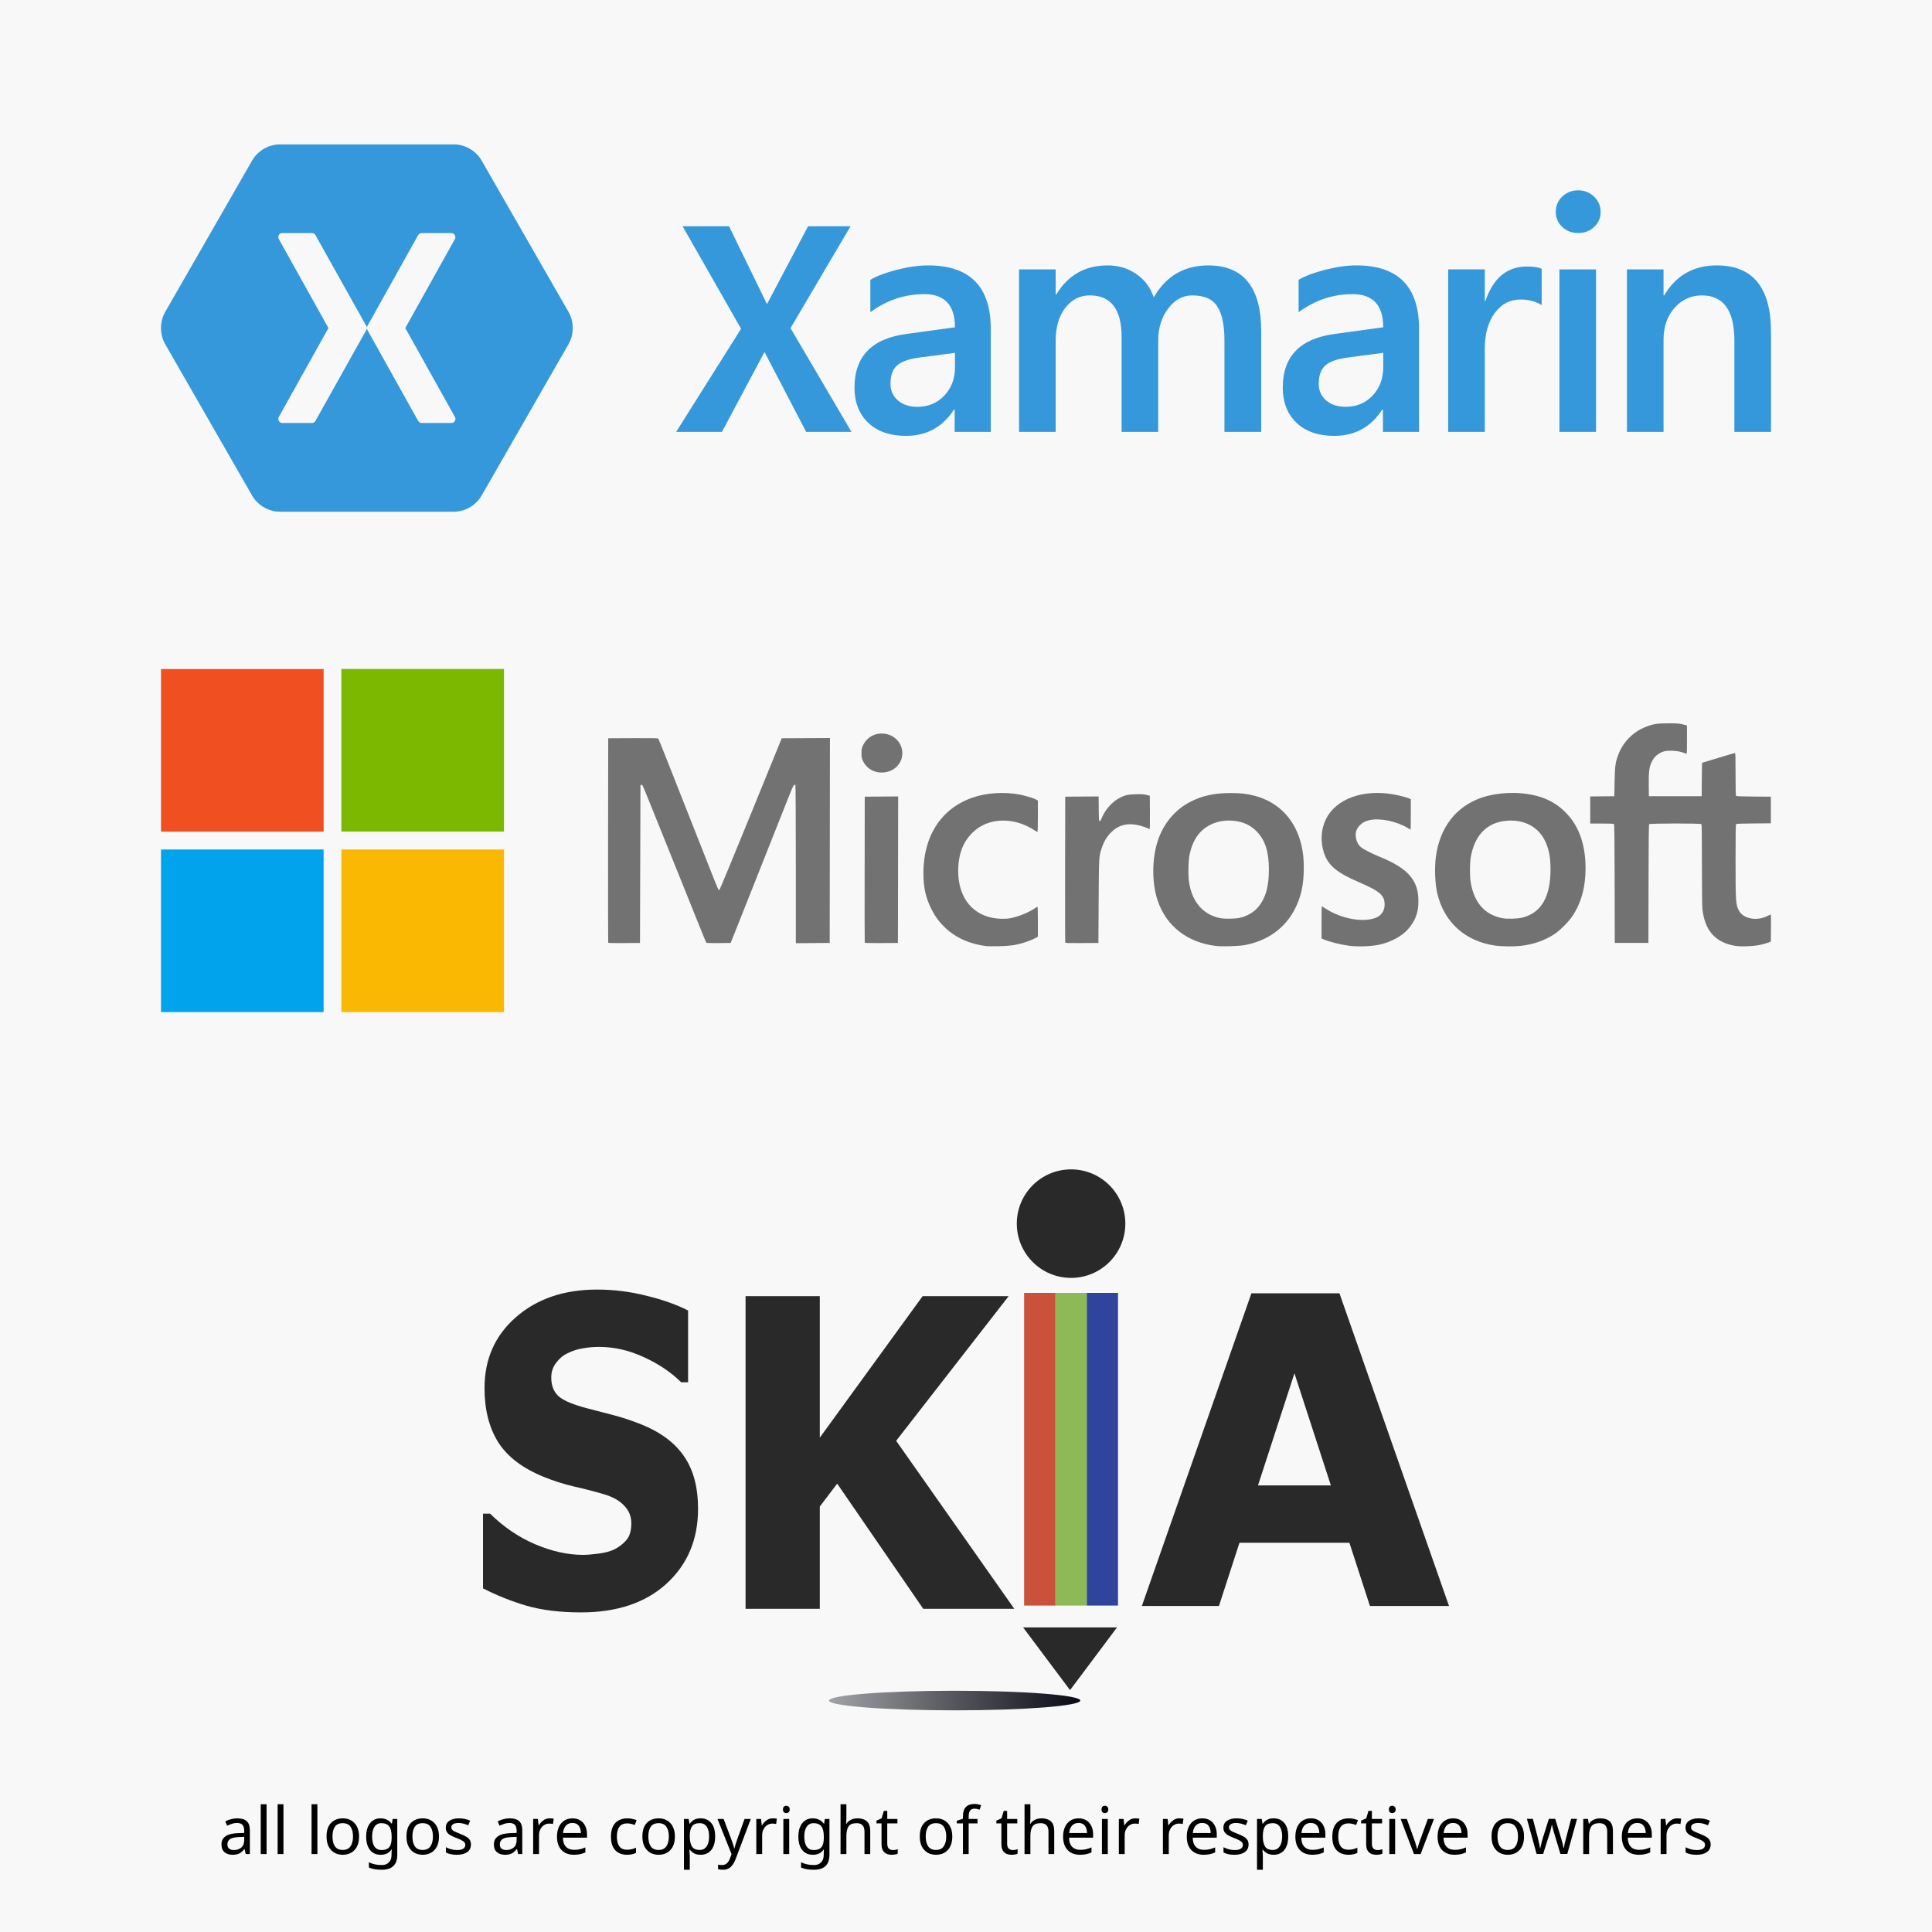
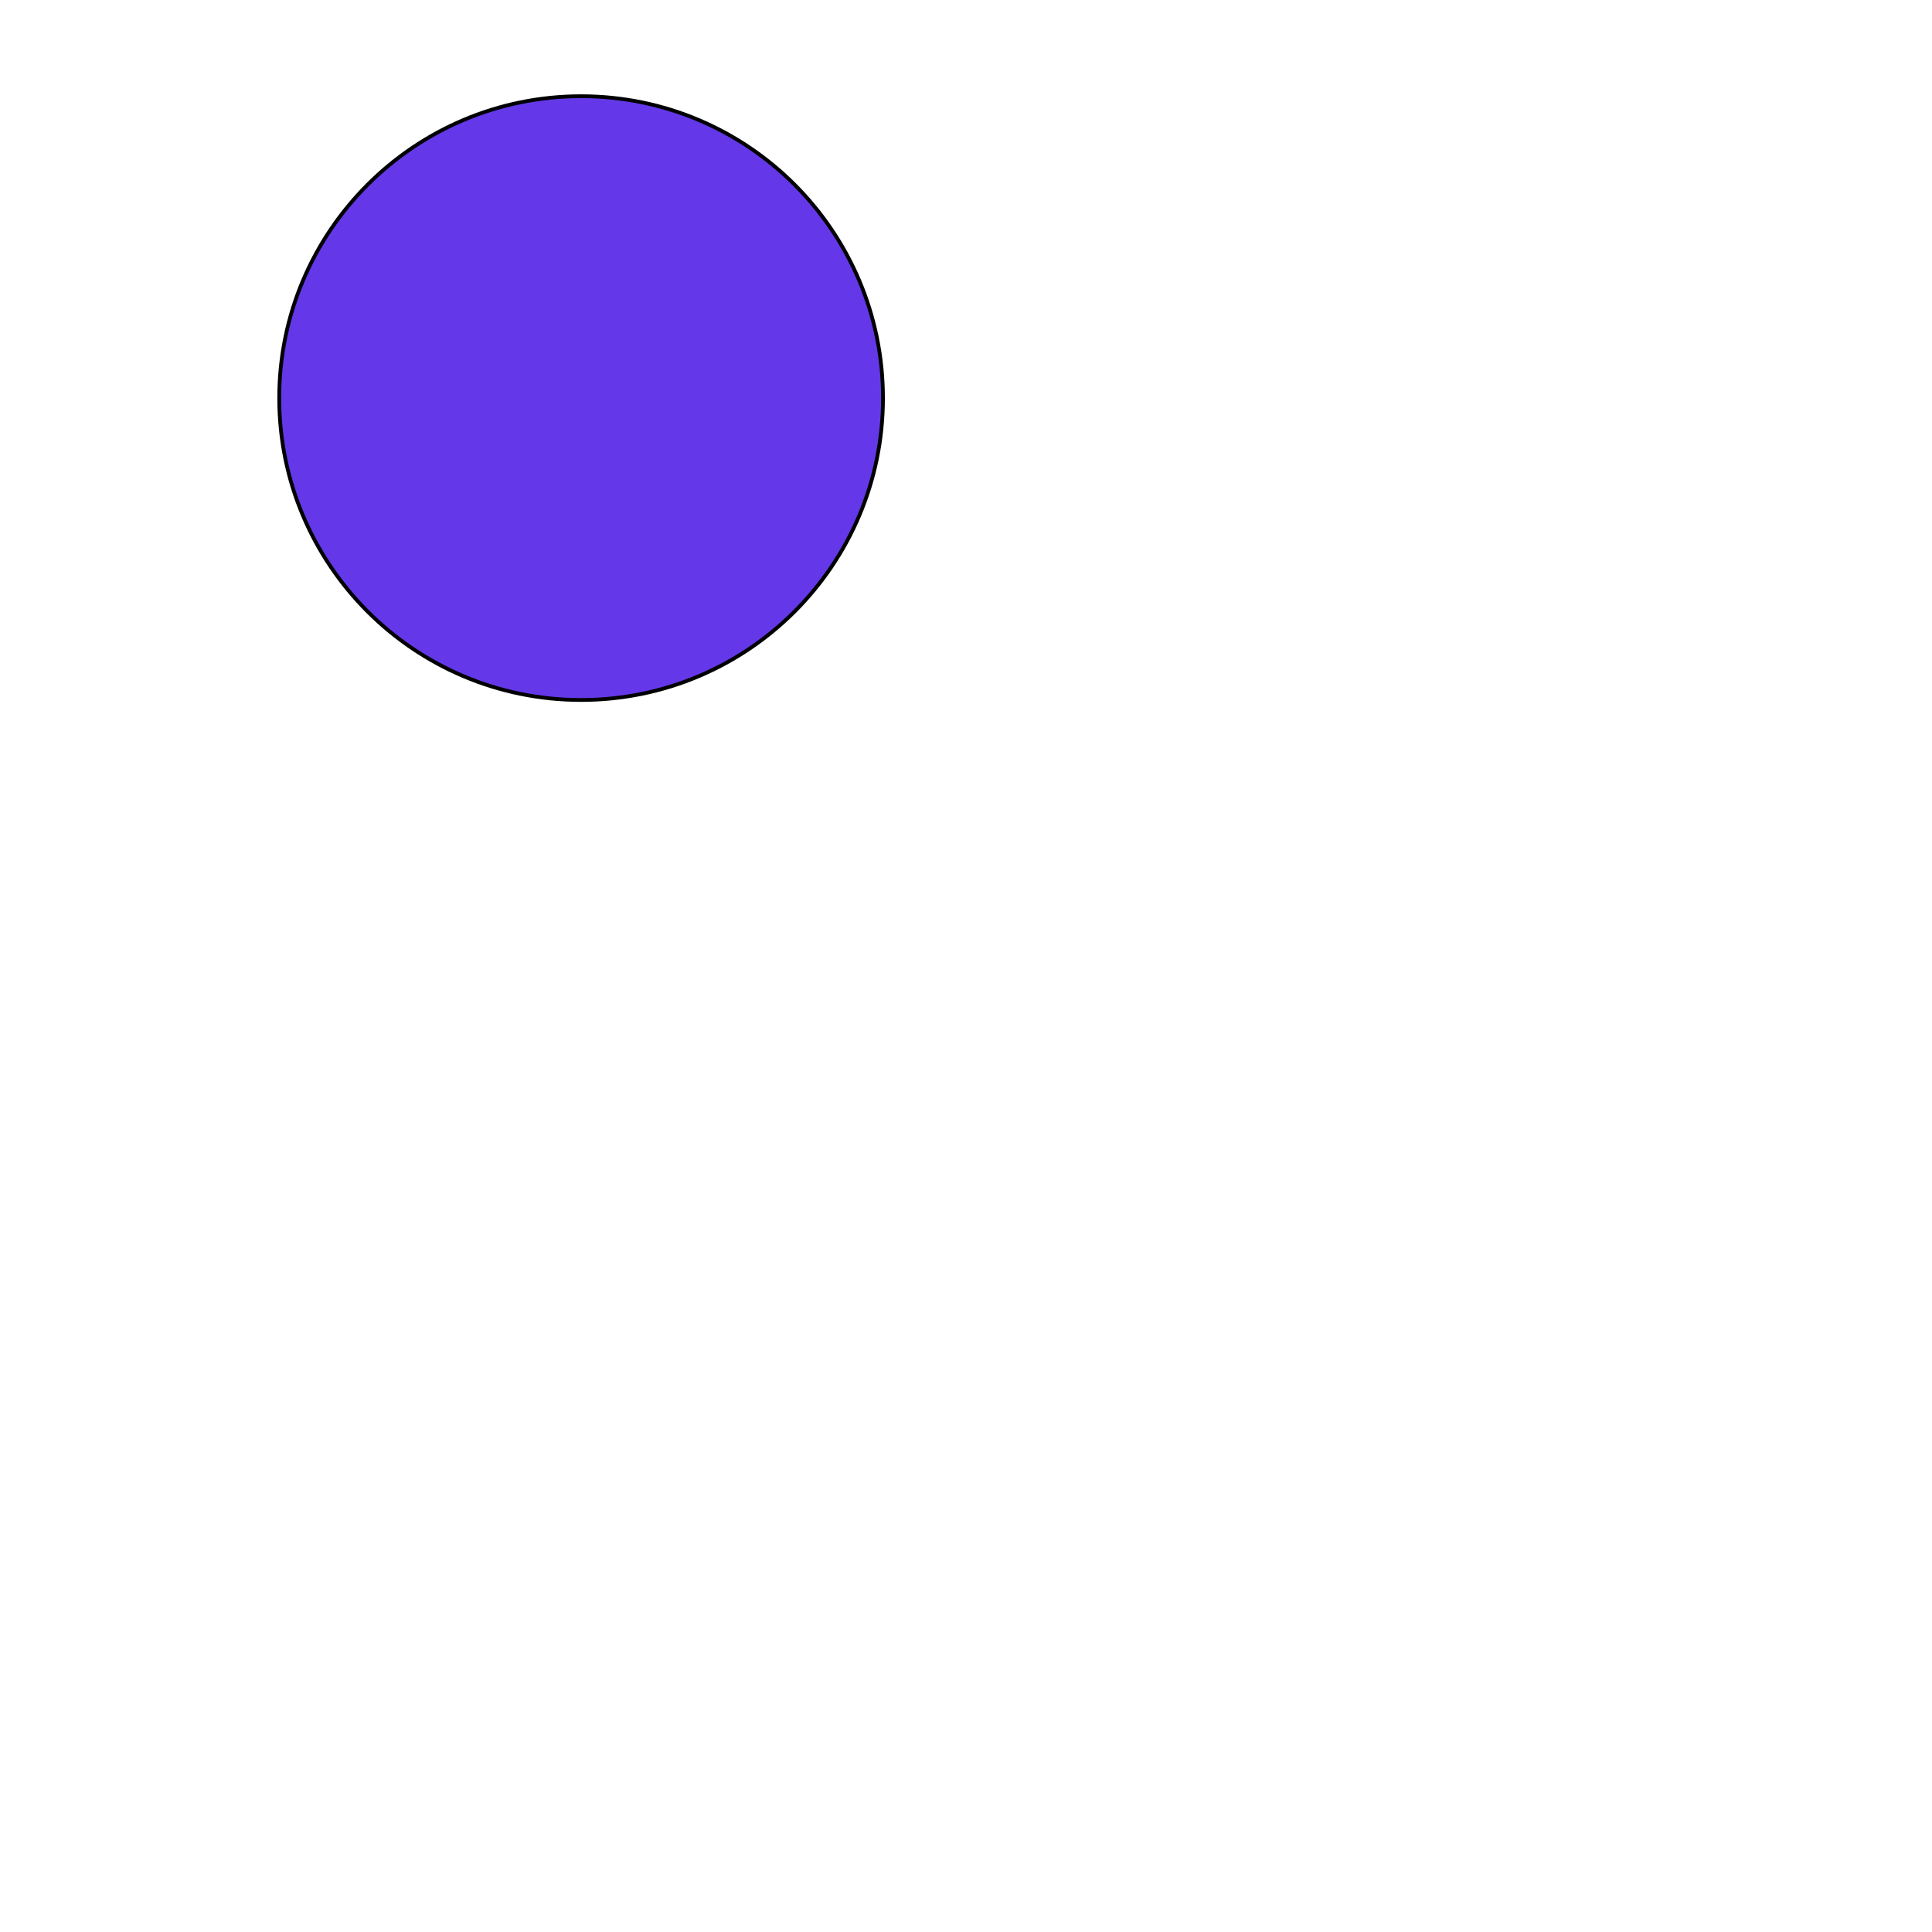
- <svg xmlns="http://www.w3.org/2000/svg" xmlns:xlink="http://www.w3.org/1999/xlink" width="300" height="300" viewBox="0 0 300 300" id="svg2" version="1.1">
-   <defs id="defs4">
-     <linearGradient id="linearGradient4268">
-       <stop id="stop4270" offset="0" style="stop-color:#0a0a15;stop-opacity:1" />
-       <stop id="stop4272" offset="1" style="stop-color:#a0a1a5;stop-opacity:1" />
-     </linearGradient>
-     <linearGradient gradientTransform="translate(-1.202953,0)" gradientUnits="userSpaceOnUse" y2="447.103" x2="357.157" y1="447.103" x1="406.507" id="linearGradient4274" xlink:href="#linearGradient4268" />
-   </defs>
-   <rect y="0" x="0" height="300" width="300" id="background" style="fill:#f8f8f8;fill-opacity:1;stroke:none;stroke-width:1;stroke-miterlimit:4;stroke-dasharray:none" />
-   <g id="xamarin-logo" style="fill:#3498db;fill-rule:evenodd;stroke:none;stroke-width:1" transform="matrix(0.6267994,0,0,0.6267994,-1.325577,-12.68059)">
-     <path id="xamarin-logo-path" d="m 201.83,127.225 -10.316,-19.794 -10.552,19.794 -11.346,0 16.087,-25.547 -14.478,-25.389 11.503,0 9.393,19.29 10.179,-19.29 10.522,0 -14.87,25.232 15.106,25.704 -11.228,0 z m 36.785,0 0,-5.544 -0.157,0 c -2.801,4.351 -6.766,6.527 -11.896,6.527 -3.952,0 -7.067,-1.075 -9.344,-3.224 -2.277,-2.176 -3.416,-5.085 -3.416,-8.728 0,-7.811 4.384,-12.254 13.152,-13.329 l 11.739,-1.612 c 0,-5.478 -2.539,-8.217 -7.617,-8.217 -4.842,5e-5 -9.292,1.494 -13.349,4.482 l 0,-8.021 c 1.518,-0.917 3.69,-1.743 6.517,-2.477 2.853,-0.734 5.444,-1.101 7.774,-1.101 10.365,5e-5 15.547,5.242 15.547,15.727 l 0,25.517 -8.951,0 1.2e-4,0 z m -8.598,-18.44 c -2.696,0.341 -4.593,1.009 -5.693,2.005 -1.073,0.97 -1.61,2.477 -1.61,4.521 0,1.678 0.615,3.054 1.845,4.128 1.23,1.048 2.84,1.573 4.829,1.573 2.696,0 4.921,-0.931 6.674,-2.792 1.754,-1.861 2.63,-4.181 2.63,-6.959 l 0,-3.617 -8.677,1.14 0,0 z m 75.435,18.44 0,-22.725 c -1.3e-4,-3.748 -0.589,-6.527 -1.767,-8.335 -1.152,-1.835 -3.22,-2.752 -6.203,-2.752 -2.382,3.8e-5 -4.384,1.101 -6.007,3.303 -1.623,2.176 -2.434,4.81 -2.434,7.903 l 0,22.607 -9.069,0 0,-23.512 c -1.2e-4,-6.867 -2.631,-10.301 -7.891,-10.301 -2.46,3.8e-5 -4.489,1.035 -6.085,3.106 -1.57,2.071 -2.356,4.771 -2.356,8.099 l 0,22.607 -9.069,0 0,-40.261 9.069,0 0,6.212 0.157,0 c 2.905,-4.797 7.145,-7.195 12.72,-7.195 2.67,5e-5 5.025,0.708 7.067,2.123 2.068,1.389 3.52,3.316 4.358,5.78 3.062,-5.268 7.564,-7.903 13.506,-7.903 8.742,5e-5 13.113,5.452 13.113,16.356 l 0,24.888 -9.108,0 0,0 z m 39.259,0 0,-5.544 -0.157,0 c -2.801,4.351 -6.766,6.527 -11.896,6.527 -3.952,0 -7.067,-1.075 -9.344,-3.224 -2.277,-2.176 -3.416,-5.085 -3.416,-8.728 0,-7.811 4.384,-12.254 13.152,-13.329 l 11.739,-1.612 c 0,-5.478 -2.539,-8.217 -7.617,-8.217 -4.842,5e-5 -9.292,1.494 -13.349,4.482 l 0,-8.021 c 1.518,-0.917 3.69,-1.743 6.517,-2.477 2.853,-0.734 5.444,-1.101 7.774,-1.101 10.365,5e-5 15.547,5.242 15.547,15.727 l 0,25.517 -8.951,0 1.2e-4,0 z m -8.598,-18.44 c -2.696,0.341 -4.593,1.009 -5.693,2.005 -1.073,0.97 -1.61,2.477 -1.61,4.521 0,1.678 0.615,3.054 1.845,4.128 1.23,1.048 2.84,1.573 4.829,1.573 2.696,0 4.921,-0.931 6.674,-2.792 1.754,-1.861 2.63,-4.181 2.63,-6.959 l 0,-3.617 -8.677,1.14 0,0 z m 47.928,-12.975 c -1.492,-0.917 -3.246,-1.376 -5.261,-1.376 -2.617,2.5e-5 -4.75,1.127 -6.399,3.381 -1.623,2.254 -2.434,5.19 -2.434,8.807 l 0,20.602 -9.069,0 0,-40.261 9.069,0 0,7.824 0.157,0 c 1.937,-5.688 5.366,-8.532 10.286,-8.532 1.597,5.1e-5 2.814,0.183 3.651,0.55 l 0,9.004 -1.3e-4,0 z m 9.028,-17.85 c -1.544,2.5e-5 -2.853,-0.498 -3.926,-1.494 -1.073,-1.022 -1.61,-2.267 -1.61,-3.735 0,-1.52 0.537,-2.791 1.61,-3.814 1.073,-1.022 2.382,-1.533 3.926,-1.533 1.57,6.3e-5 2.892,0.524 3.965,1.573 1.073,1.022 1.61,2.28 1.61,3.774 0,1.468 -0.537,2.713 -1.61,3.735 -1.073,0.996 -2.395,1.494 -3.965,1.494 z m -4.633,49.265 0,-40.261 9.069,0 0,40.261 -9.069,0 z m 43.345,0 0,-22.607 c 0,-7.47 -2.683,-11.205 -8.048,-11.205 -2.696,3.8e-5 -4.96,1.035 -6.792,3.106 -1.806,2.045 -2.709,4.653 -2.709,7.824 l 0,22.883 -9.069,0 0,-40.261 9.069,0 0,6.448 0.157,0 c 2.931,-4.954 7.276,-7.431 13.034,-7.431 8.951,5e-5 13.427,5.504 13.427,16.513 l 0,24.731 -9.069,0 -1.3e-4,0 z M 71.431,56 c -2.755,0.006 -5.451,1.574 -6.838,3.966 L 43.024,97.534 c -1.365,2.398 -1.365,5.533 0,7.931 l 21.569,37.569 c 1.387,2.392 4.083,3.96 6.838,3.966 l 43.138,0 c 2.755,-0.006 5.451,-1.574 6.838,-3.966 l 21.569,-37.569 c 1.365,-2.398 1.365,-5.533 0,-7.931 L 121.407,59.966 C 120.02,57.574 117.324,56.005 114.569,56 l -43.138,0 z m 0.391,21.978 c 0.059,-0.006 0.121,-0.006 0.181,0 l 7.441,0 c 0.329,0.007 0.649,0.198 0.813,0.484 l 12.622,22.553 c 0.064,0.112 0.104,0.236 0.12,0.363 0.016,-0.128 0.056,-0.252 0.12,-0.363 L 105.711,78.462 c 0.17,-0.295 0.504,-0.487 0.843,-0.484 l 7.441,0 c 0.659,0.006 1.152,0.838 0.844,1.423 l -12.321,22.099 12.321,22.069 c 0.338,0.588 -0.168,1.459 -0.844,1.453 l -7.441,0 c -0.345,-0.003 -0.682,-0.208 -0.843,-0.515 L 93.12,101.954 c -0.064,-0.112 -0.104,-0.236 -0.12,-0.363 -0.016,0.128 -0.056,0.252 -0.12,0.363 l -12.622,22.553 c -0.157,0.298 -0.478,0.501 -0.813,0.515 l -7.441,0 c -0.676,0.006 -1.181,-0.865 -0.843,-1.453 L 83.481,101.5 71.16,79.401 c -0.295,-0.534 0.065,-1.309 0.663,-1.423 l 0,0 z" />
+ <svg xmlns="http://www.w3.org/2000/svg" height="512" id="svgcontent" overflow="hidden" preserveAspectRatio="none" viewBox="0 0 512 512" width="512" x="0" y="0">
+   <g style="pointer-events:none">
+ 		</g>
+   <g class="canvas-content" style="pointer-events:all">
+     <ellipse class="" cx="154" cy="105.5" data-setup="" fill="#6438E8" id="ellipse_0" rx="80" ry="80" stroke="#000" stroke-dasharray="none" />
  </g>
-   <g transform="matrix(0.07256145,0,0,0.07256145,198.0505,200.9703)" id="microsoft-logo">
-     <path id="microsoft-text" d="m -618.363,-744.912 c -35.821,-4.415 -65.811,-17.863 -88.794,-39.817 -11.96,-11.424 -20.582,-22.948 -28.059,-37.5 -13,-25.303 -18.093,-47.43 -18.129,-78.756 -0.09,-79.724 38.037,-138.451 105.025,-161.768 30.137,-10.49 68.213,-12.893 101.806,-6.425 12.211,2.351 30.126,7.928 34.901,10.864 l 3.25,1.998 0,33.515 c 0,20.957 -0.363,33.515 -0.969,33.515 -0.533,0 -4.172,-2.072 -8.086,-4.604 -33.418,-21.618 -74.321,-25.833 -106.483,-10.973 -20.253,9.357 -37.769,28.135 -46.397,49.738 -10.774,26.976 -11.517,64.002 -1.843,91.84 12.51,36 42.167,57.497 82.339,59.684 6.787,0.369 14.32,0.128 19.5,-0.624 16.518,-2.4 40.84,-11.878 55.068,-21.46 2.94,-1.98 5.689,-3.6 6.109,-3.6 0.42,0 0.763,14.39 0.763,31.977 l 0,31.977 -2.491,1.632 c -4.313,2.826 -19.908,9.191 -29.137,11.891 -17.074,4.997 -30.09,6.711 -53.372,7.032 -11.825,0.163 -23.075,0.102 -25,-0.135 z m 491,-0.419 c -61.539,-7.481 -106.574,-42.716 -124.882,-97.706 -12.281,-36.886 -12.265,-87.528 0.04,-126.129 11.88,-37.267 36.736,-67.369 69.744,-84.462 25.79,-13.355 52.037,-19.033 87.598,-18.949 20.63,0.049 34.363,1.64 50.322,5.832 52.354,13.751 88.249,52.146 100.534,107.536 3.455,15.579 4.646,27.807 4.636,47.632 -0.017,35.1 -5.793,61.487 -19.121,87.346 -21.147,41.033 -58.476,67.9 -106.994,77.009 -12.917,2.425 -48.527,3.512 -61.877,1.889 z m 52,-60.408 c 11.512,-2.632 24.755,-9.45 32.585,-16.774 19.738,-18.464 28.85,-45.956 28.759,-86.772 -0.083,-37.442 -7.873,-61.97 -25.611,-80.644 -12.9,-13.58 -29.465,-21.354 -49.525,-23.241 -18.844,-1.773 -34.574,0.867 -49.709,8.342 -23.329,11.523 -37.969,32.167 -44.708,63.043 -2.898,13.281 -3.598,44.109 -1.35,59.5 6.241,42.732 30.369,70.513 67.292,77.477 10.072,1.9 31.997,1.417 42.266,-0.931 z m 232,59.824 c -18.457,-2.503 -41.462,-8.355 -54.25,-13.8 l -3.75,-1.597 0,-34.487 c 0,-18.968 0.211,-34.486 0.469,-34.486 0.258,0 3.8,2.174 7.871,4.832 33.426,21.821 79.503,30.43 107.267,20.042 12.052,-4.509 19.393,-15.195 19.393,-28.23 0,-20.189 -9.913,-28.8 -56,-48.644 -46.766,-20.136 -64.917,-35.495 -73.863,-62.5 -7.917,-23.901 -6.334,-50.49 4.287,-72 21.312,-43.159 78.976,-64.363 144.076,-52.979 12.013,2.101 28.006,6.187 33.25,8.496 l 4.25,1.871 0,32.556 c 0,17.906 -0.179,32.556 -0.398,32.556 -0.219,0 -3.256,-1.723 -6.75,-3.829 -23.254,-14.017 -58.398,-21.304 -80.335,-16.657 -9.729,2.061 -16.387,5.598 -22.294,11.844 -7.777,8.223 -9.915,17.725 -6.736,29.932 1.825,7.006 5.162,12.446 10.193,16.616 4.894,4.056 23.688,13.66 38.378,19.613 33.947,13.756 55.19,27.238 67.553,42.873 11.817,14.944 16.779,30.737 16.688,53.109 -0.06,14.582 -1.323,21.586 -6.263,34.707 -2.603,6.915 -10.016,18.411 -16.473,25.546 -13.045,14.414 -36.673,27.114 -60.063,32.285 -18.066,3.994 -46.818,5.002 -66.5,2.332 z m 315,0 c -64.675,-8.751 -110.378,-49.378 -125.134,-111.237 -5.002,-20.971 -6.389,-54.173 -3.27,-78.295 8.24,-63.726 43.581,-109.145 99.404,-127.747 22.683,-7.559 53.425,-11.098 79.555,-9.158 42.641,3.166 73.016,15.736 98.014,40.563 29.022,28.823 43.431,68.824 43.431,120.568 0,40.031 -9.304,73.74 -28.17,102.064 -7.953,11.94 -26.312,30.391 -37.83,38.021 -21.661,14.348 -45.565,22.654 -74.211,25.785 -13.209,1.444 -39.023,1.163 -51.789,-0.565 z m 57.5,-60.269 c 39.784,-10.328 59.515,-44.45 59.494,-102.889 -0.01,-24.85 -2.683,-40.186 -10.003,-57.377 -14.049,-32.99 -45.739,-50.437 -84.916,-46.751 -41.032,3.861 -67.433,30.886 -75.626,77.412 -2.413,13.703 -2.458,42.368 -0.088,55.5 7.802,43.234 30.468,68.436 67.981,75.586 10.358,1.974 32.816,1.203 43.158,-1.482 z m 453,60.348 c -41.603,-7.739 -63.411,-32.878 -68.491,-78.952 -0.578,-5.241 -0.996,-44.731 -1.001,-94.55 -0.01,-65.196 -0.294,-85.835 -1.208,-86.75 -1.861,-1.861 -110.125,-1.718 -111.674,0.148 -0.809,0.975 -1.189,36.356 -1.372,127.75 l -0.254,126.406 -36,0 -36,0 -0.254,-126.402 c -0.183,-91.394 -0.564,-126.775 -1.372,-127.75 -0.883,-1.064 -6.351,-1.348 -25.996,-1.348 l -24.878,0 0,-28.983 0,-28.983 25.75,-0.267 25.75,-0.267 0.636,-31 c 0.707,-34.49 1.615,-41.016 8.1,-58.242 10.204,-27.1 31.841,-48.815 59.127,-59.338 15.903,-6.133 23.811,-7.36 47.637,-7.392 20.603,-0.027 24.2,0.324 36.25,3.546 l 3.75,1.002 0,30.569 c 0,28.707 -0.107,30.527 -1.75,29.883 -11.11,-4.351 -17.543,-5.764 -28.536,-6.267 -14.174,-0.649 -21.73,1.01 -30.535,6.701 -6.851,4.428 -11.132,9.568 -15.152,18.19 -4.834,10.369 -6.103,20.963 -5.795,48.396 l 0.269,23.951 56.5,0 56.5,0 0.263,-35.75 c 0.144,-19.663 0.414,-35.75 0.598,-35.75 0.184,0 15.772,-4.725 34.639,-10.5 18.867,-5.775 34.91,-10.5 35.652,-10.5 1.111,0 1.348,7.981 1.348,45.377 0,36.661 0.257,45.591 1.337,46.487 0.912,0.757 12.907,1.193 37.75,1.372 l 36.413,0.263 0,28.5 0,28.5 -36.413,0.263 c -24.843,0.179 -36.838,0.615 -37.75,1.373 -1.095,0.909 -1.337,14.994 -1.337,77.764 0,87.793 0.413,94.19 6.906,106.917 9.427,18.478 39.487,23.87 62.77,11.26 3.728,-2.019 5.581,-2.568 5.897,-1.747 0.253,0.659 0.34,13.79 0.193,29.179 l -0.266,27.982 -6,2.39 c -3.3,1.315 -11.175,3.497 -17.5,4.849 -14.814,3.168 -42.097,4.03 -54.5,1.723 z m -2410.033,-6.689 c -0.264,-0.695 -0.365,-99.363 -0.224,-219.263 l 0.256,-218 53.12,-0.259 c 41.762,-0.203 53.325,0.01 54.08,1 0.528,0.692 7.082,16.784 14.565,35.759 7.483,18.975 28.28,71.625 46.215,117 17.936,45.375 39.616,100.275 48.179,122 19.087,48.426 19.832,50.133 21.601,49.454 0.758,-0.291 31.122,-73.525 67.475,-162.741 l 66.097,-162.209 51.586,-0.259 51.586,-0.259 -0.252,219.259 -0.252,219.259 -36.25,0.263 -36.25,0.262 -0.015,-168.262 c -0.01,-92.544 -0.4,-168.869 -0.87,-169.611 -2.463,-3.887 -4.43,-0.466 -14.868,25.848 -5.781,14.575 -21.048,53.05 -33.926,85.5 -12.878,32.45 -34.03,85.775 -47.003,118.5 -12.973,32.725 -27.915,70.3 -33.203,83.5 l -9.615,24 -25.614,0.267 c -19.746,0.205 -25.837,-0.024 -26.588,-1 -0.536,-0.697 -7.096,-16.567 -14.578,-35.267 -7.482,-18.7 -25.131,-62.575 -39.221,-97.5 -14.089,-34.925 -35.311,-87.575 -47.16,-117 -37.793,-93.858 -35.337,-88.143 -37.726,-87.802 l -2.115,0.302 -0.5,169 -0.5,169 -33.776,0.263 c -26.485,0.206 -33.88,-0.01 -34.256,-1 z m 548.999,-5e-4 c -0.264,-0.695 -0.365,-71.238 -0.224,-156.763 l 0.257,-155.5 35.753,-0.263 35.753,-0.263 -0.253,156.763 -0.253,156.763 -35.276,0.263 c -27.686,0.206 -35.38,-0.01 -35.757,-1 z m 429,0 c -0.264,-0.695 -0.365,-71.238 -0.224,-156.763 l 0.257,-155.5 35.733,-0.263 35.733,-0.263 0.267,26.249 c 0.236,23.233 0.452,26.285 1.881,26.56 1.135,0.218 2.271,-1.306 3.825,-5.137 7.317,-18.029 21.433,-34.665 36.689,-43.239 12.542,-7.049 19.101,-8.669 36.871,-9.11 13.085,-0.324 17.275,-0.069 23,1.403 l 7,1.799 0.263,35.862 c 0.209,28.586 0.01,35.749 -1,35.307 -34.182,-15.033 -59.867,-13.428 -79.755,4.985 -10.476,9.699 -17.374,20.718 -22.412,35.802 -6.021,18.025 -5.965,17.049 -6.554,114.045 l -0.541,89 -35.276,0.263 c -27.686,0.206 -35.38,-0.01 -35.757,-1 z m -402.358,-364.841 c -12.83,-2.52 -24.109,-11.095 -29.836,-22.682 -3.613,-7.31 -3.772,-8.058 -3.755,-17.685 0.016,-9.154 0.296,-10.643 3.138,-16.675 8.693,-18.449 27.365,-28.148 47.88,-24.871 21.111,3.373 36.415,20.811 36.415,41.494 0,26.79 -25.555,45.974 -53.843,40.418 z" style="fill:#727272" />
-     <rect style="fill:#f04f21;fill-opacity:1;stroke:none;stroke-opacity:1" id="red-block" width="348" height="348" x="-2384.863" y="-1337.95" />
-     <rect y="-951.787" x="-2384.882" height="348" width="348" id="blue-block" style="fill:#02a3ed;fill-opacity:1;stroke:none;stroke-opacity:1" />
-     <rect y="-1338.055" x="-1998.943" height="348" width="348" id="green-block" style="fill:#7db800;fill-opacity:1;stroke:none;stroke-opacity:1" />
-     <rect style="fill:#fbb803;fill-opacity:1;stroke:none;stroke-opacity:1" id="yellow-block" width="348" height="348" x="-1998.882" y="-951.787" />
-   </g>
-   <g transform="matrix(0.7837945,0,0,0.7837945,-150.0253,-86.00695)" id="g4166">
-     <path id="path4384" style="font-style:normal;font-variant:normal;font-weight:bold;font-stretch:normal;font-size:medium;line-height:125%;font-family:sans-serif;-inkscape-font-specification:'sans-serif Bold';letter-spacing:0px;word-spacing:0px;fill:#292929;fill-opacity:1;stroke:none;stroke-width:1px;stroke-linecap:butt;stroke-linejoin:miter;stroke-opacity:1" d="m 329.701,408.65 q 0,9.119 -6.258,14.839 -6.225,5.679 -16.934,5.679 -6.191,0 -10.81,-1.326 -4.585,-1.368 -8.601,-3.44 l 0,-14.798 1.406,0 q 3.983,3.938 8.902,6.052 4.953,2.114 9.505,2.114 1.171,0 3.079,-0.249 1.908,-0.249 3.112,-0.829 1.473,-0.746 2.41,-1.865 0.971,-1.119 0.971,-3.316 0,-2.031 -1.406,-3.482 -1.372,-1.492 -4.05,-2.28 -2.811,-0.829 -5.957,-1.534 -3.112,-0.746 -5.857,-1.865 -6.292,-2.528 -9.07,-6.839 -2.744,-4.352 -2.744,-10.777 0,-8.622 6.225,-14.052 6.258,-5.471 16.064,-5.471 4.92,0 9.706,1.202 4.819,1.161 8.333,2.943 l 0,14.218 -1.372,0 q -3.012,-2.984 -7.396,-4.974 -4.351,-2.031 -8.902,-2.031 -1.606,0 -3.213,0.29 -1.573,0.249 -3.046,0.995 -1.305,0.622 -2.242,1.907 -0.937,1.244 -0.937,2.86 0,2.446 1.506,3.772 1.506,1.285 5.689,2.363 2.744,0.705 5.254,1.368 2.544,0.663 5.455,1.824 5.723,2.321 8.434,6.342 2.744,3.979 2.744,10.363 z" />
-     <path id="path4387" style="font-style:normal;font-variant:normal;font-weight:bold;font-stretch:normal;font-size:medium;line-height:125%;font-family:sans-serif;-inkscape-font-specification:'sans-serif Bold';letter-spacing:0px;word-spacing:0px;fill:#292929;fill-opacity:1;stroke:none;stroke-width:1px;stroke-linecap:butt;stroke-linejoin:miter;stroke-opacity:1" d="m 392.35,428.454 -18.039,0 -17.043,-24.794 -3.447,4.534 0,20.26 -14.707,0 0,-61.944 14.707,0 0,28.039 20.375,-28.039 17.043,0 -22.29,28.663 23.4,33.281 z" />
-     <path id="path4381" style="font-style:normal;font-variant:normal;font-weight:bold;font-stretch:normal;font-size:medium;line-height:125%;font-family:sans-serif;-inkscape-font-specification:'sans-serif Bold';letter-spacing:0px;word-spacing:0px;fill:#292929;fill-opacity:1;stroke:none;stroke-width:1px;stroke-linecap:butt;stroke-linejoin:miter;stroke-opacity:1" d="m 478.474,427.894 -15.666,0 -4.064,-12.522 -21.782,0 -4.064,12.522 -15.271,0 21.703,-61.944 17.441,0 21.703,61.944 z m -23.4,-23.879 -7.221,-22.215 -7.221,22.215 14.442,0 z" />
-     <circle style="fill:#292929;fill-opacity:1;stroke:none;stroke-width:1;stroke-miterlimit:4;stroke-dasharray:none" id="path4211" cx="403.6" cy="352.148" r="10.75" />
-     <rect y="365.869" x="406.7" height="61.944" width="6.2" id="rect4237" style="fill:#2f459d;fill-opacity:1;stroke:none;stroke-width:1;stroke-miterlimit:4;stroke-dasharray:none" />
-     <rect style="fill:#8dba57;fill-opacity:1;stroke:none;stroke-width:1;stroke-miterlimit:4;stroke-dasharray:none" id="rect4215" width="6.2" height="61.944" x="400.5" y="365.869" />
-     <rect style="fill:#ca513a;fill-opacity:1;stroke:none;stroke-width:1;stroke-miterlimit:4;stroke-dasharray:none" id="rect4239" width="6.2" height="61.944" x="394.3" y="365.869" />
-     <path style="fill:#292929;fill-opacity:1;stroke:none;stroke-width:1;stroke-miterlimit:4;stroke-dasharray:none" d="m 394.1,432.146 18.6,0 -9.3,12.418 z" id="rect4252" />
-     <ellipse style="fill:url(#linearGradient4274);fill-opacity:1;stroke:none;stroke-width:1;stroke-miterlimit:4;stroke-dasharray:none" id="path4258" cx="380.536" cy="446.631" rx="24.89" ry="1.939" />
-   </g>
-   <text xml:space="preserve" style="font-style:normal;font-weight:normal;font-size:10.171px;line-height:125%;font-family:sans-serif;text-align:center;letter-spacing:0px;word-spacing:0px;text-anchor:middle;fill:#000000;fill-opacity:1;stroke:none;stroke-width:1px;stroke-linecap:butt;stroke-linejoin:miter;stroke-opacity:1" x="150" y="287.899" id="text4392">all logos are copyright of their respective owners</text>
</svg>
